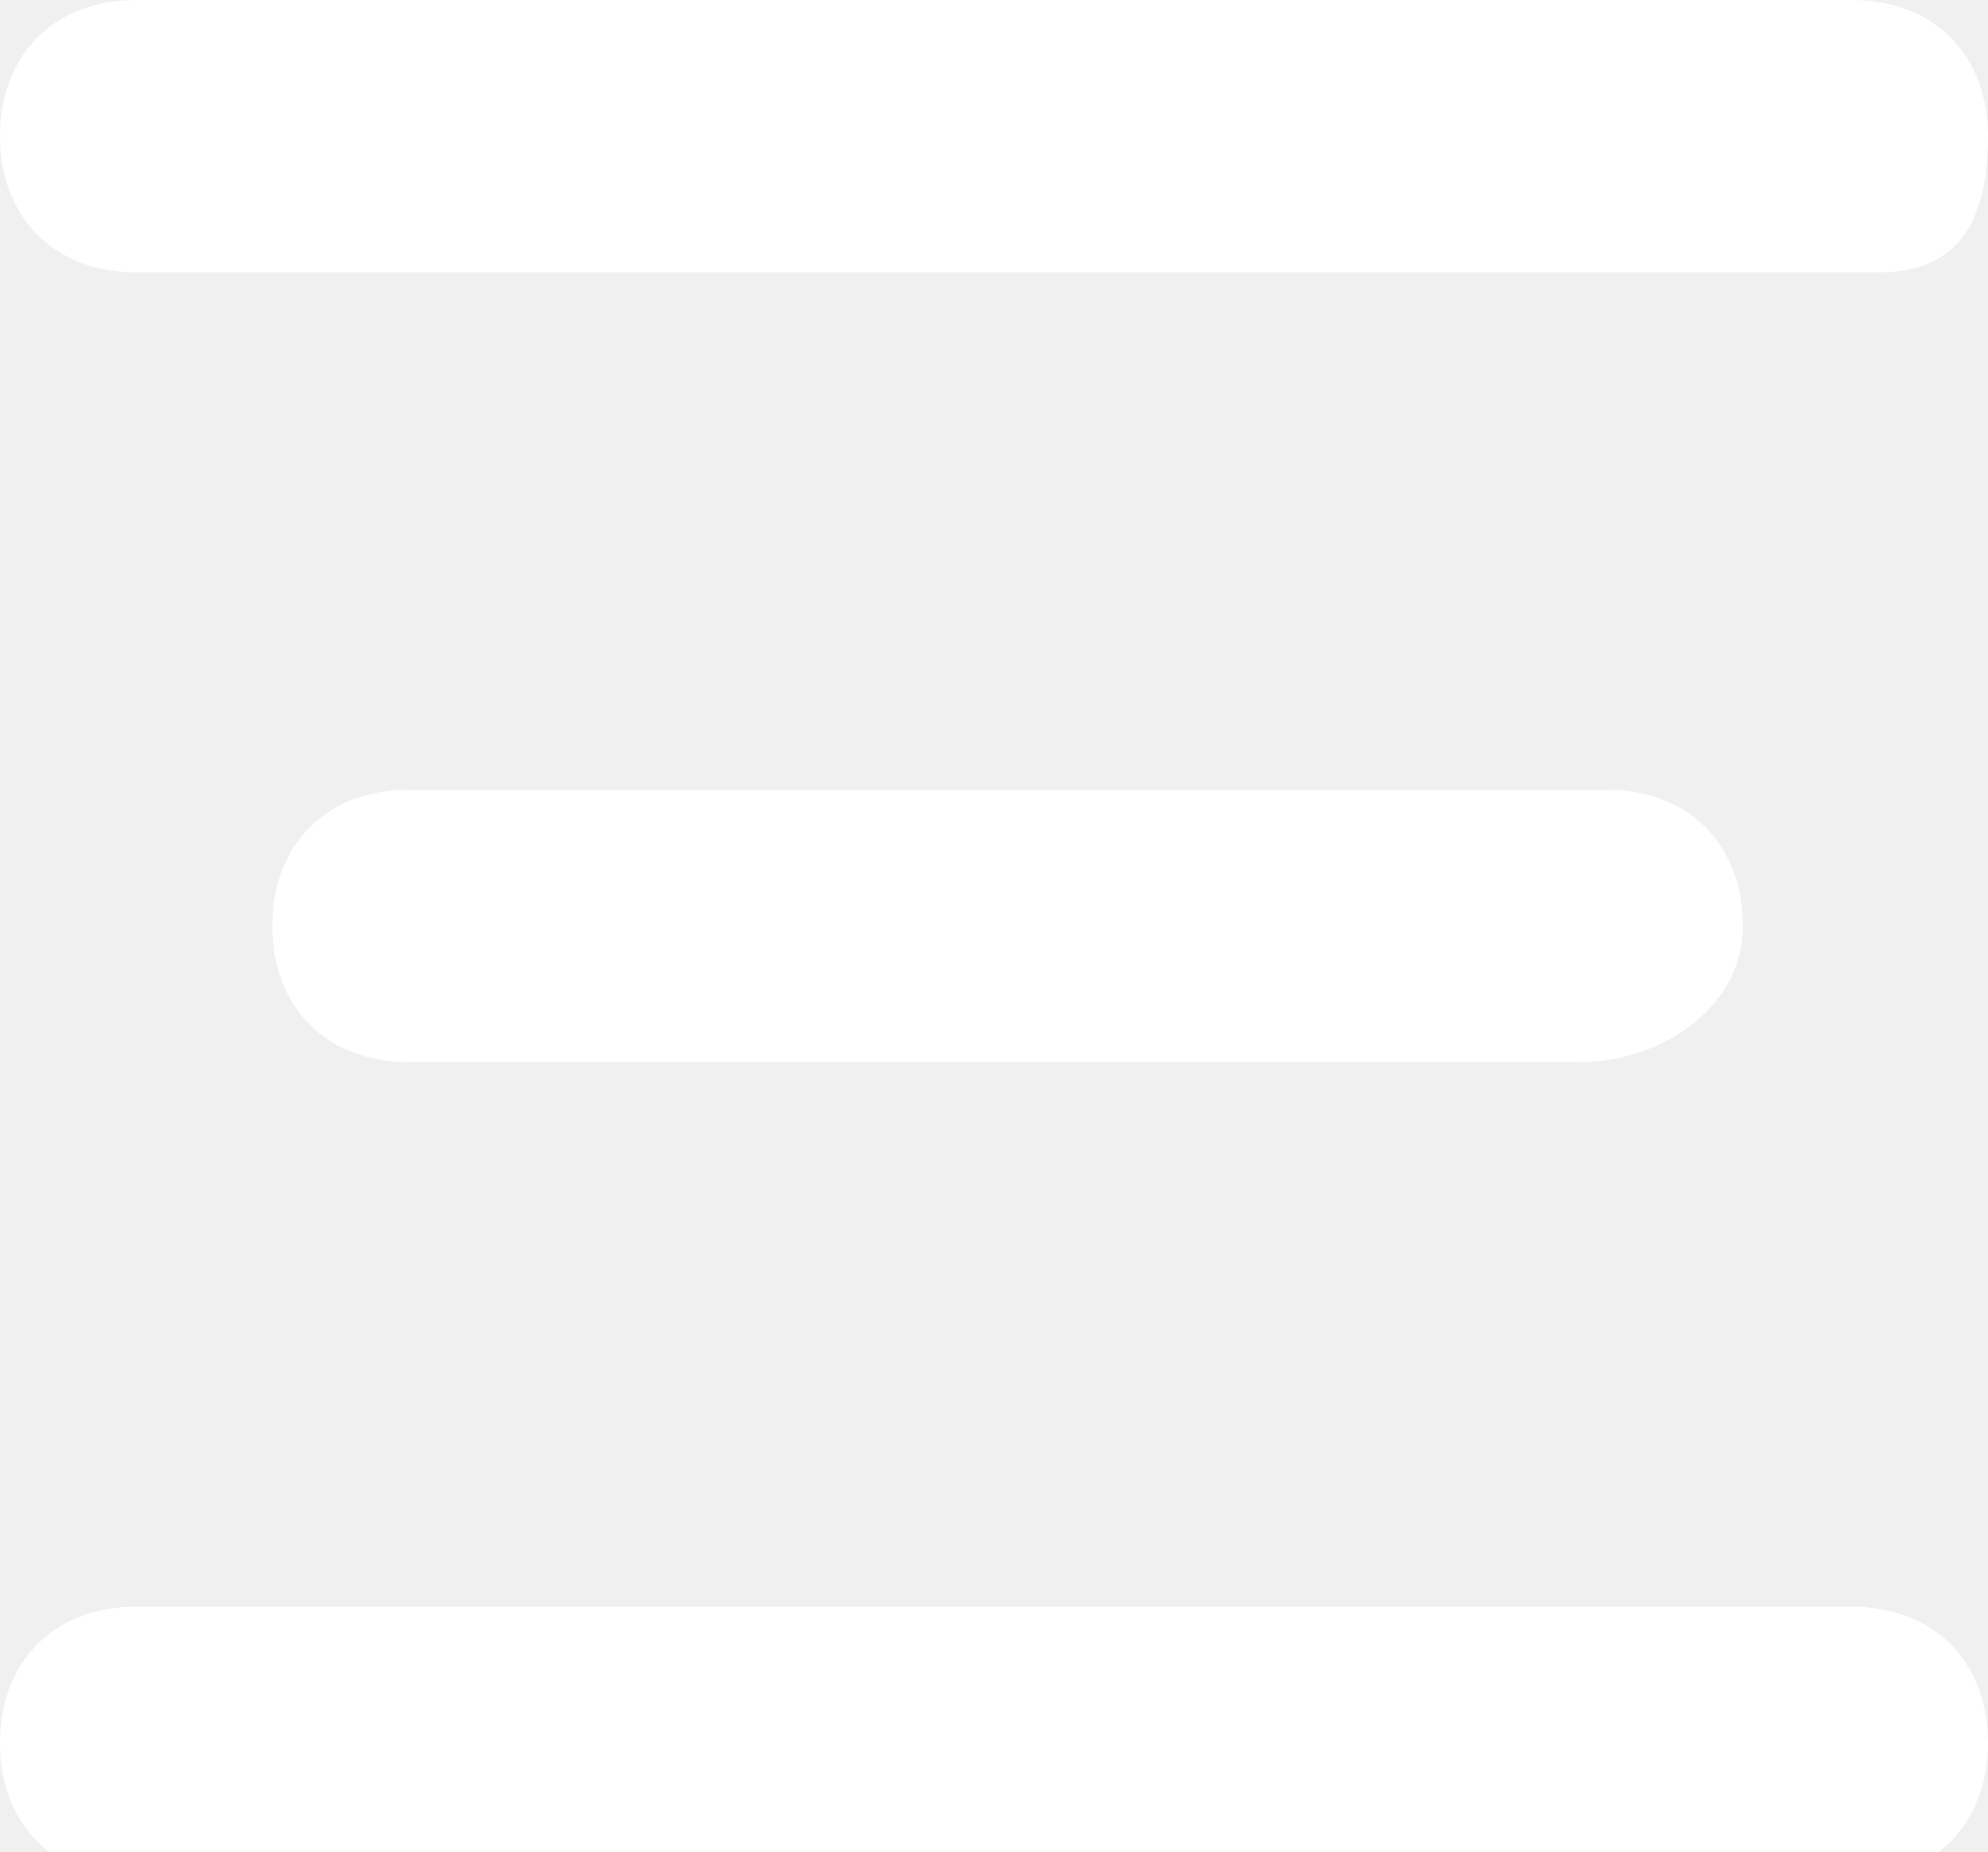
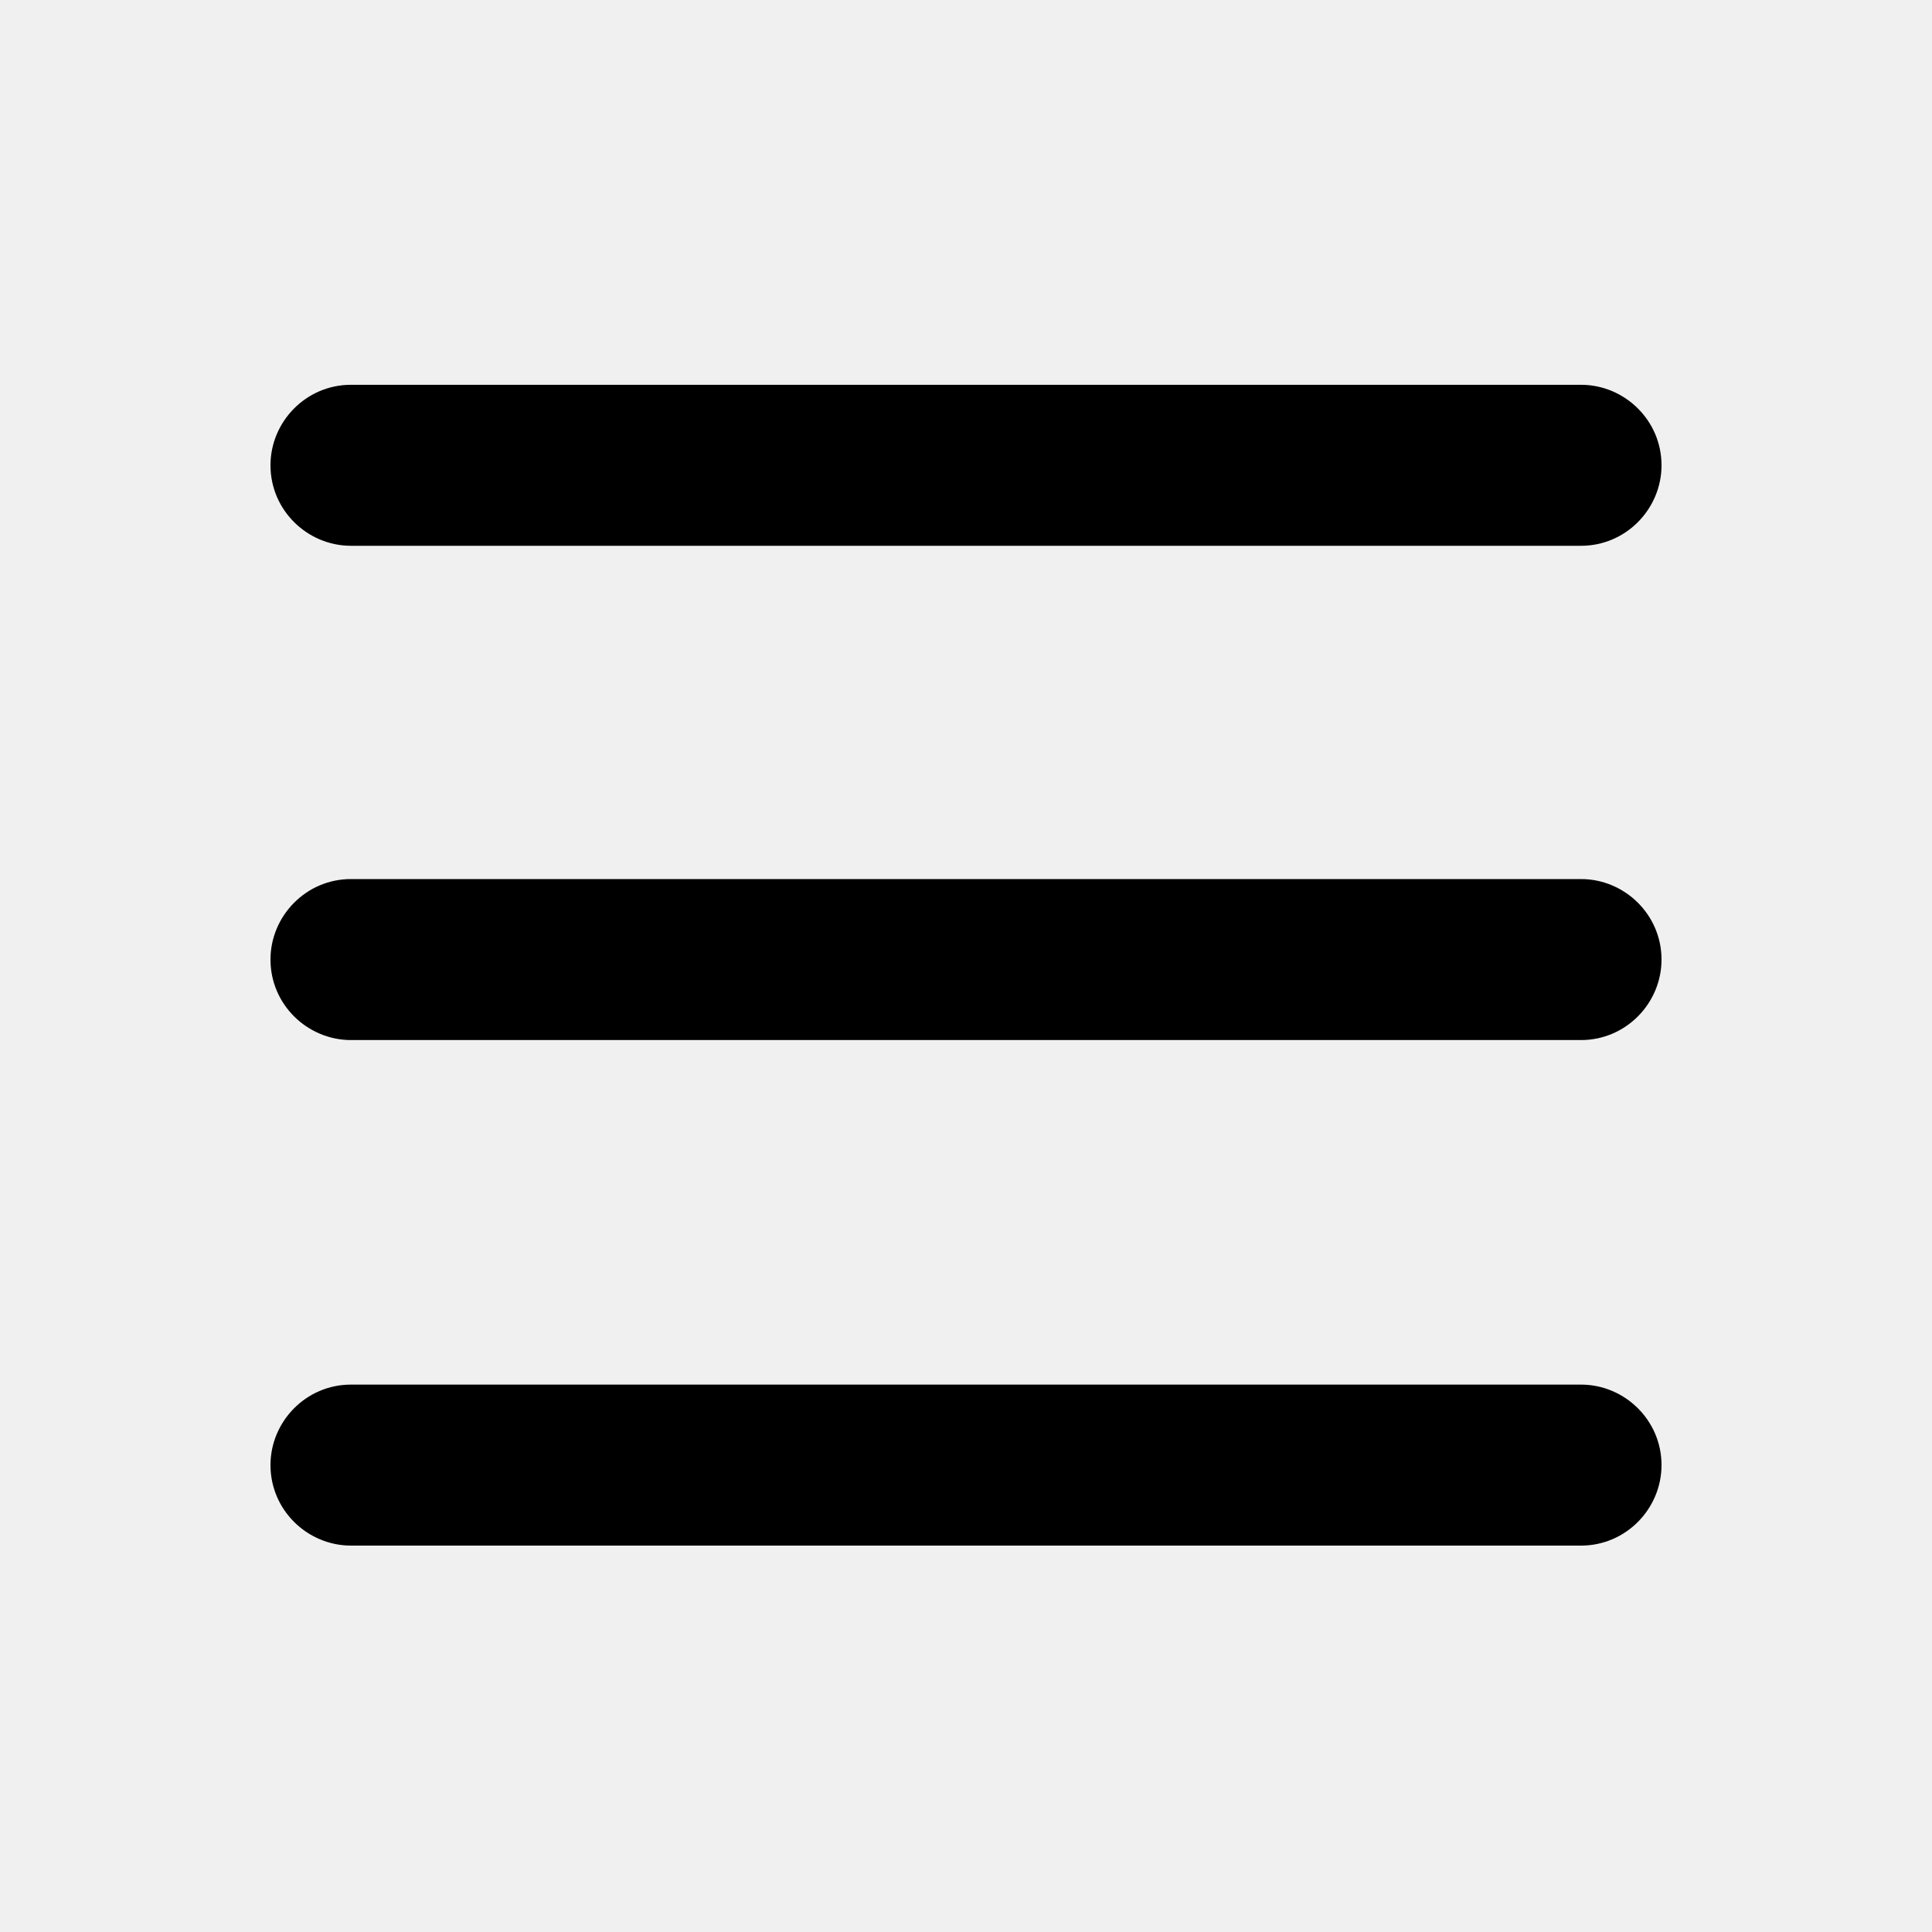
- <svg xmlns="http://www.w3.org/2000/svg" version="1.1" id="Layer_1" x="0px" y="0px" viewBox="0 0 7.3 6.8" style="enable-background:new 0 0 7.3 6.8;" xml:space="preserve">
+ <svg xmlns="http://www.w3.org/2000/svg" version="1.1" id="Layer_1" x="0px" y="0px" viewBox="0 0 120 120" style="enable-background:new 0 0 120 120;" xml:space="preserve">
  <style type="text/css">
- 	.st0{fill:#FFFFFF;}
+ 	.st0{fill-rule:evenodd;clip-rule:evenodd;}
</style>
-   <g id="Layer_x0020_1">
-     <path class="st0" d="M1.5,3.9c-0.3,0-0.5-0.2-0.5-0.5s0.2-0.5,0.5-0.5h4.4c0.3,0,0.5,0.2,0.5,0.5S6.1,3.9,5.8,3.9   C5.8,3.9,1.5,3.9,1.5,3.9z M0.5,1C0.2,1,0,0.8,0,0.5S0.2,0,0.5,0h6.3c0.3,0,0.5,0.2,0.5,0.5S7.2,1,6.9,1C6.9,1,0.5,1,0.5,1z    M0.5,6.9C0.2,6.9,0,6.7,0,6.4c0-0.3,0.2-0.5,0.5-0.5h6.3c0.3,0,0.5,0.2,0.5,0.5c0,0.3-0.2,0.5-0.5,0.5C6.9,6.9,0.5,6.9,0.5,6.9z" />
-   </g>
+   <path class="st0" d="M21.8,96c-2.7,0-5-2.2-5-5c0-2.7,2.2-5,5-5h76.4c2.7,0,5,2.2,5,5c0,2.7-2.2,5-5,5H21.8L21.8,96z M21.8,64.6  c-2.7,0-5-2.2-5-5c0-2.7,2.2-5,5-5h76.4c2.7,0,5,2.2,5,5c0,2.7-2.2,5-5,5H21.8L21.8,64.6z M21.8,33.9c-2.7,0-5-2.2-5-5  c0-2.7,2.2-5,5-5h76.4c2.7,0,5,2.2,5,5c0,2.7-2.2,5-5,5H21.8z" />
</svg>
